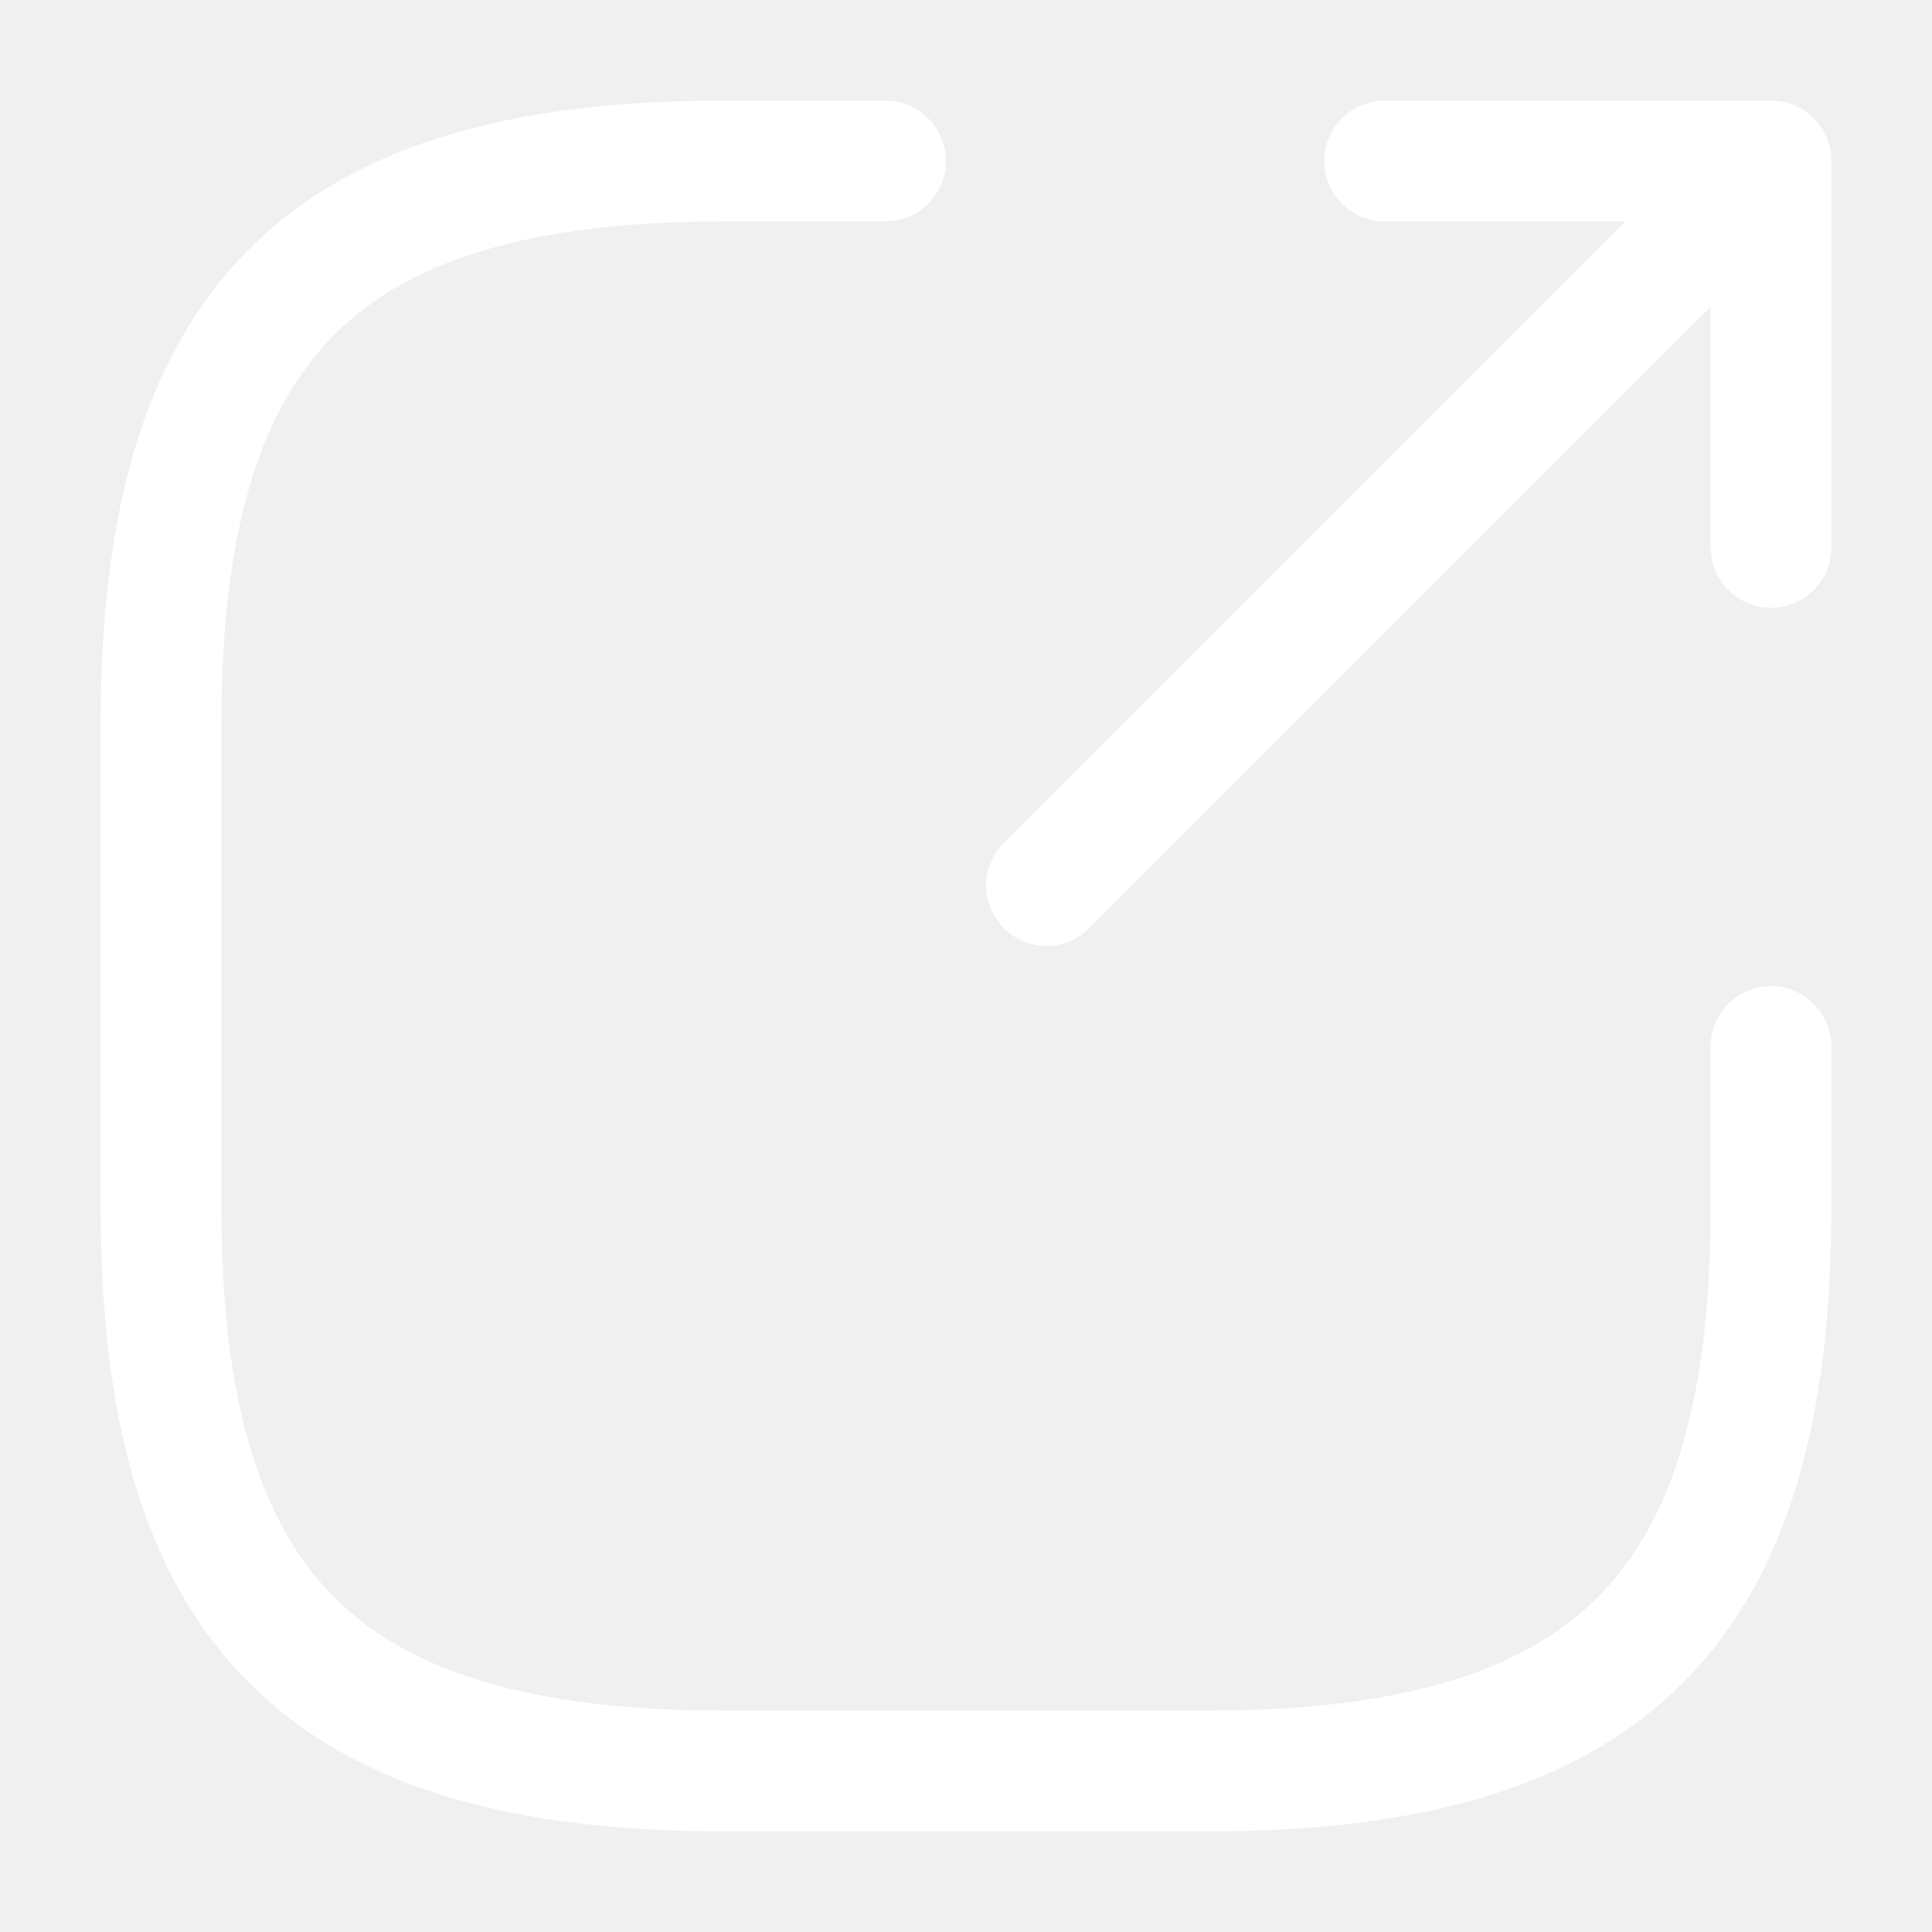
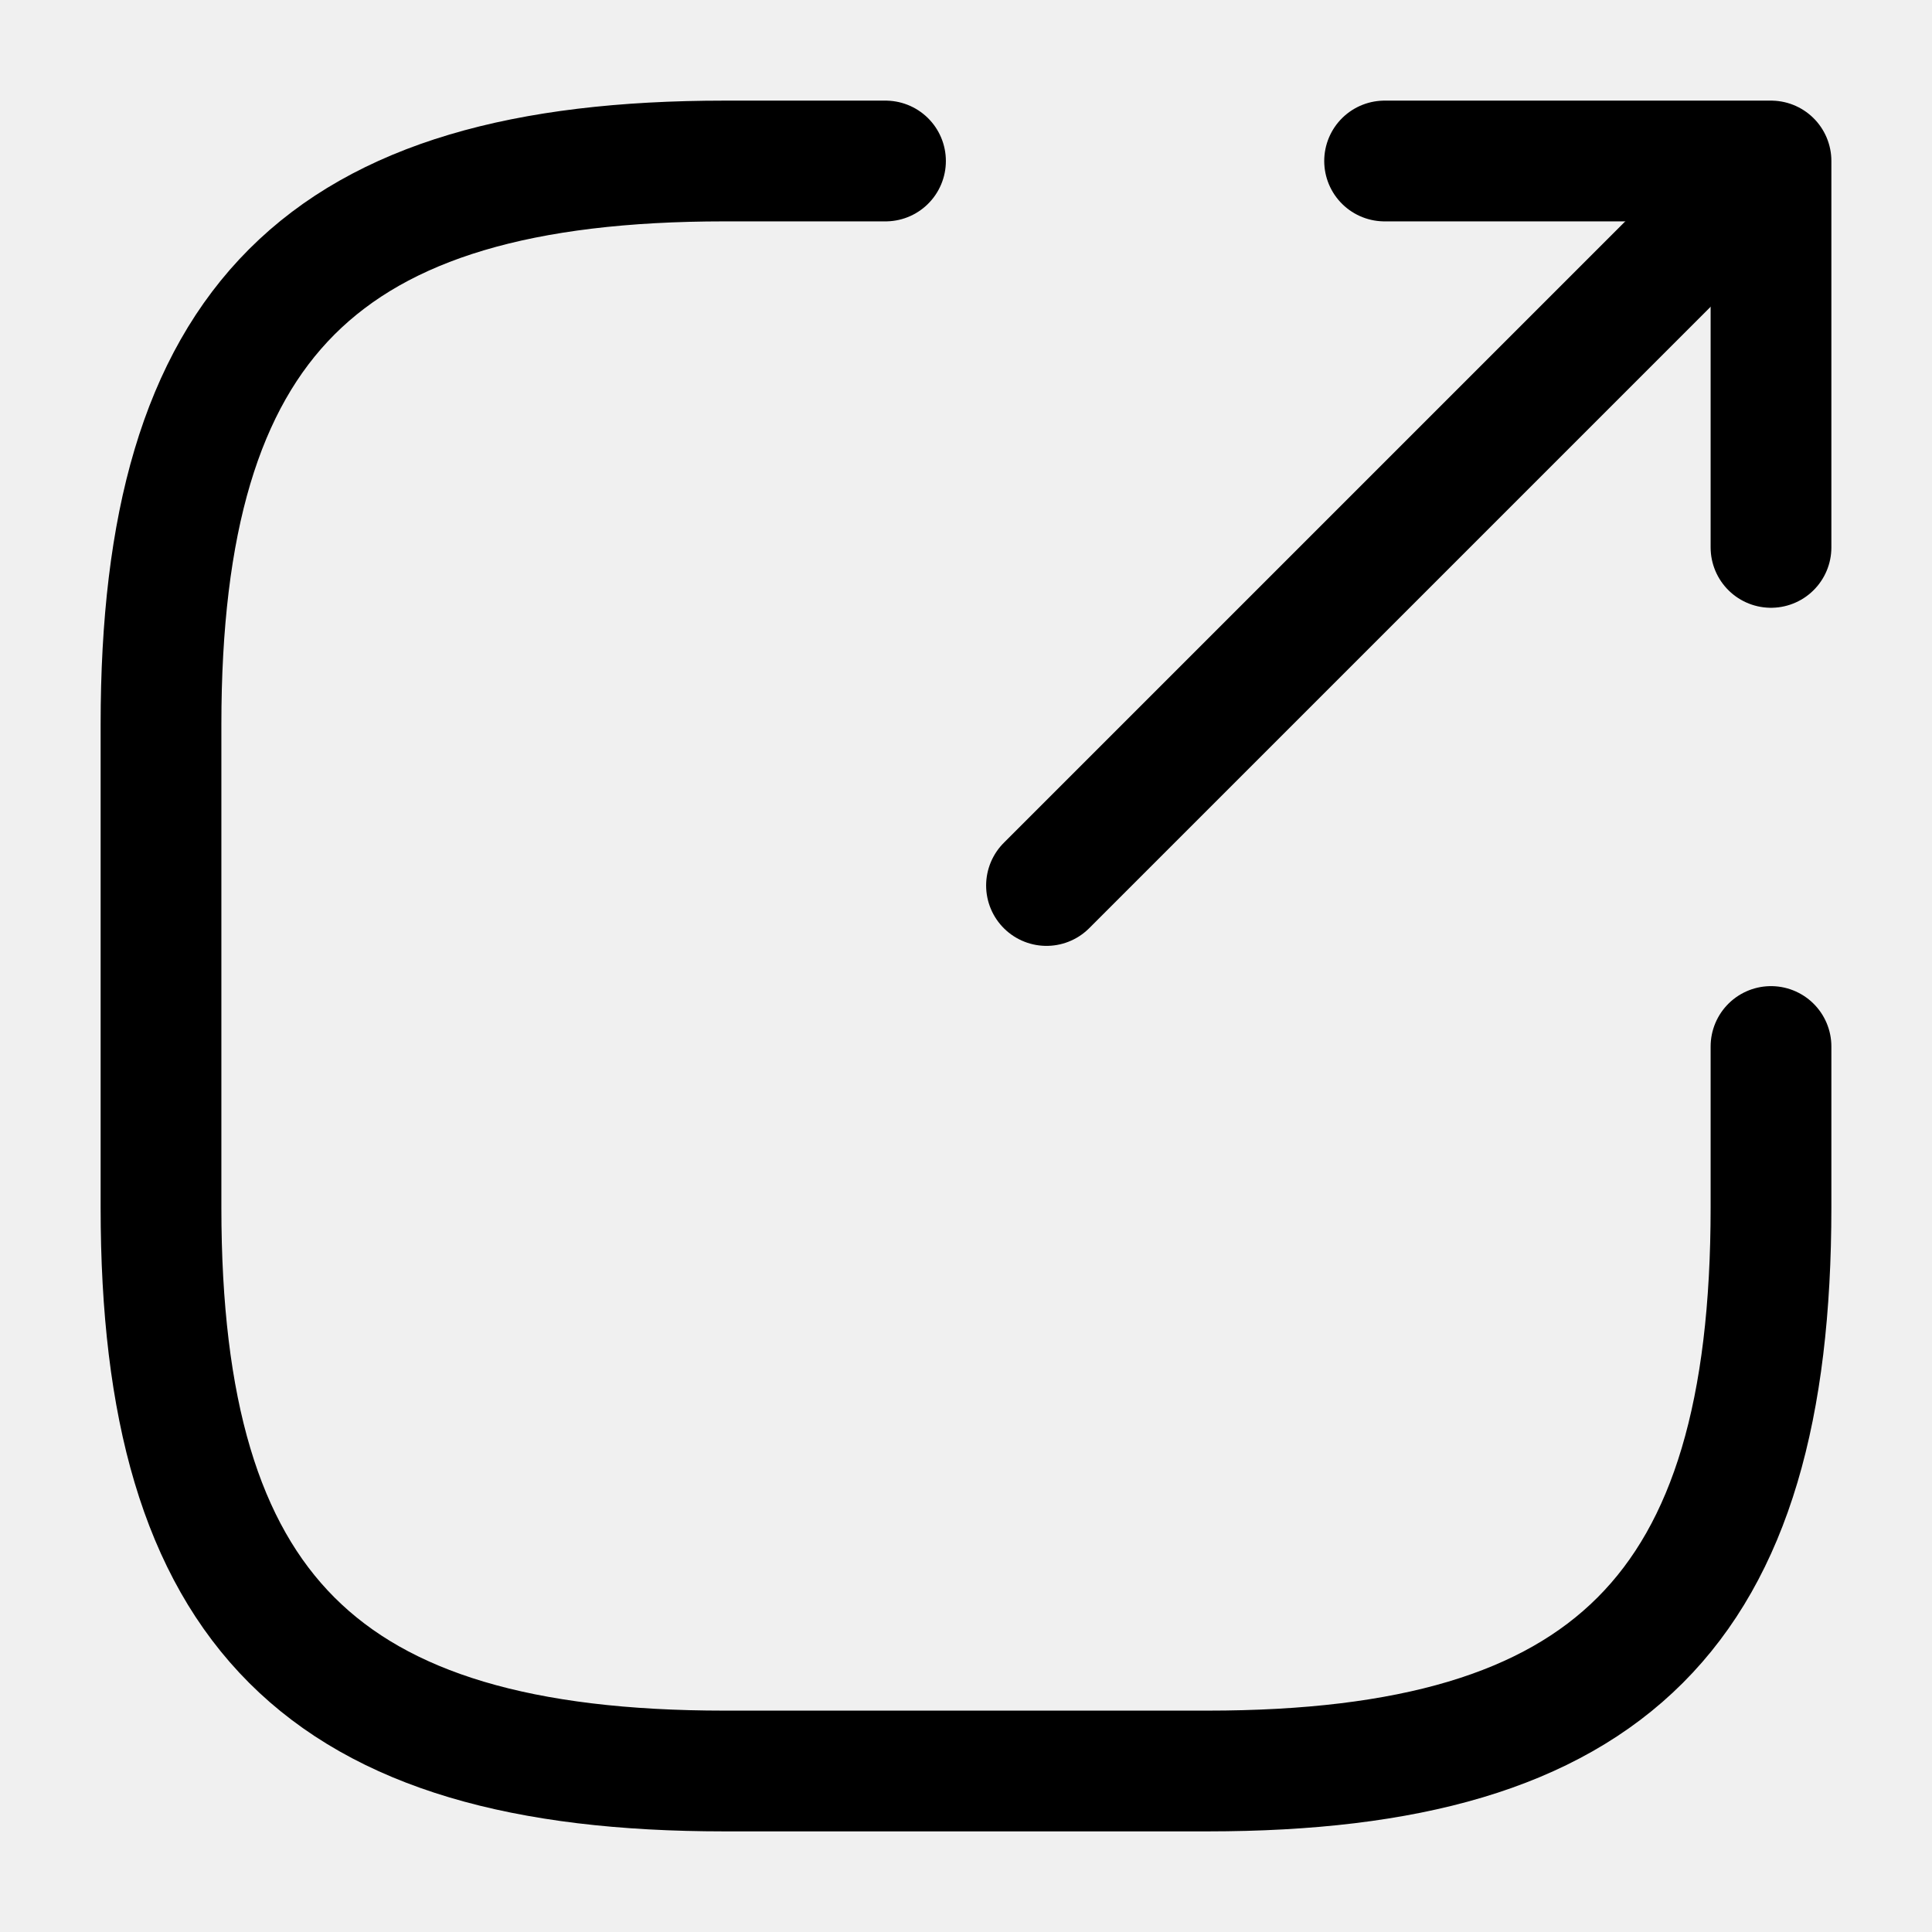
<svg xmlns="http://www.w3.org/2000/svg" width="24" height="24" viewBox="0 0 24 24" fill="none">
-   <path d="M13 11L21.2 2.8" stroke="#fff" stroke-width="1.5" stroke-linecap="round" stroke-linejoin="round" />
-   <path d="M22 6.8V2H17.2" stroke="#fff" stroke-width="1.5" stroke-linecap="round" stroke-linejoin="round" />
-   <path d="M11 2H9C4 2 2 4 2 9V15C2 20 4 22 9 22H15C20 22 22 20 22 15V13" stroke="#fff" stroke-width="1.5" stroke-linecap="round" stroke-linejoin="round" />
+   <path d="M13 11L21.2 2.8" stroke="#000" stroke-width="1.5" stroke-linecap="round" stroke-linejoin="round" />
+   <path d="M22 6.8V2H17.2" stroke="#000" stroke-width="1.5" stroke-linecap="round" stroke-linejoin="round" />
+   <path d="M11 2H9C4 2 2 4 2 9V15C2 20 4 22 9 22H15C20 22 22 20 22 15V13" stroke="#000" stroke-width="1.5" stroke-linecap="round" stroke-linejoin="round" />
</svg>
